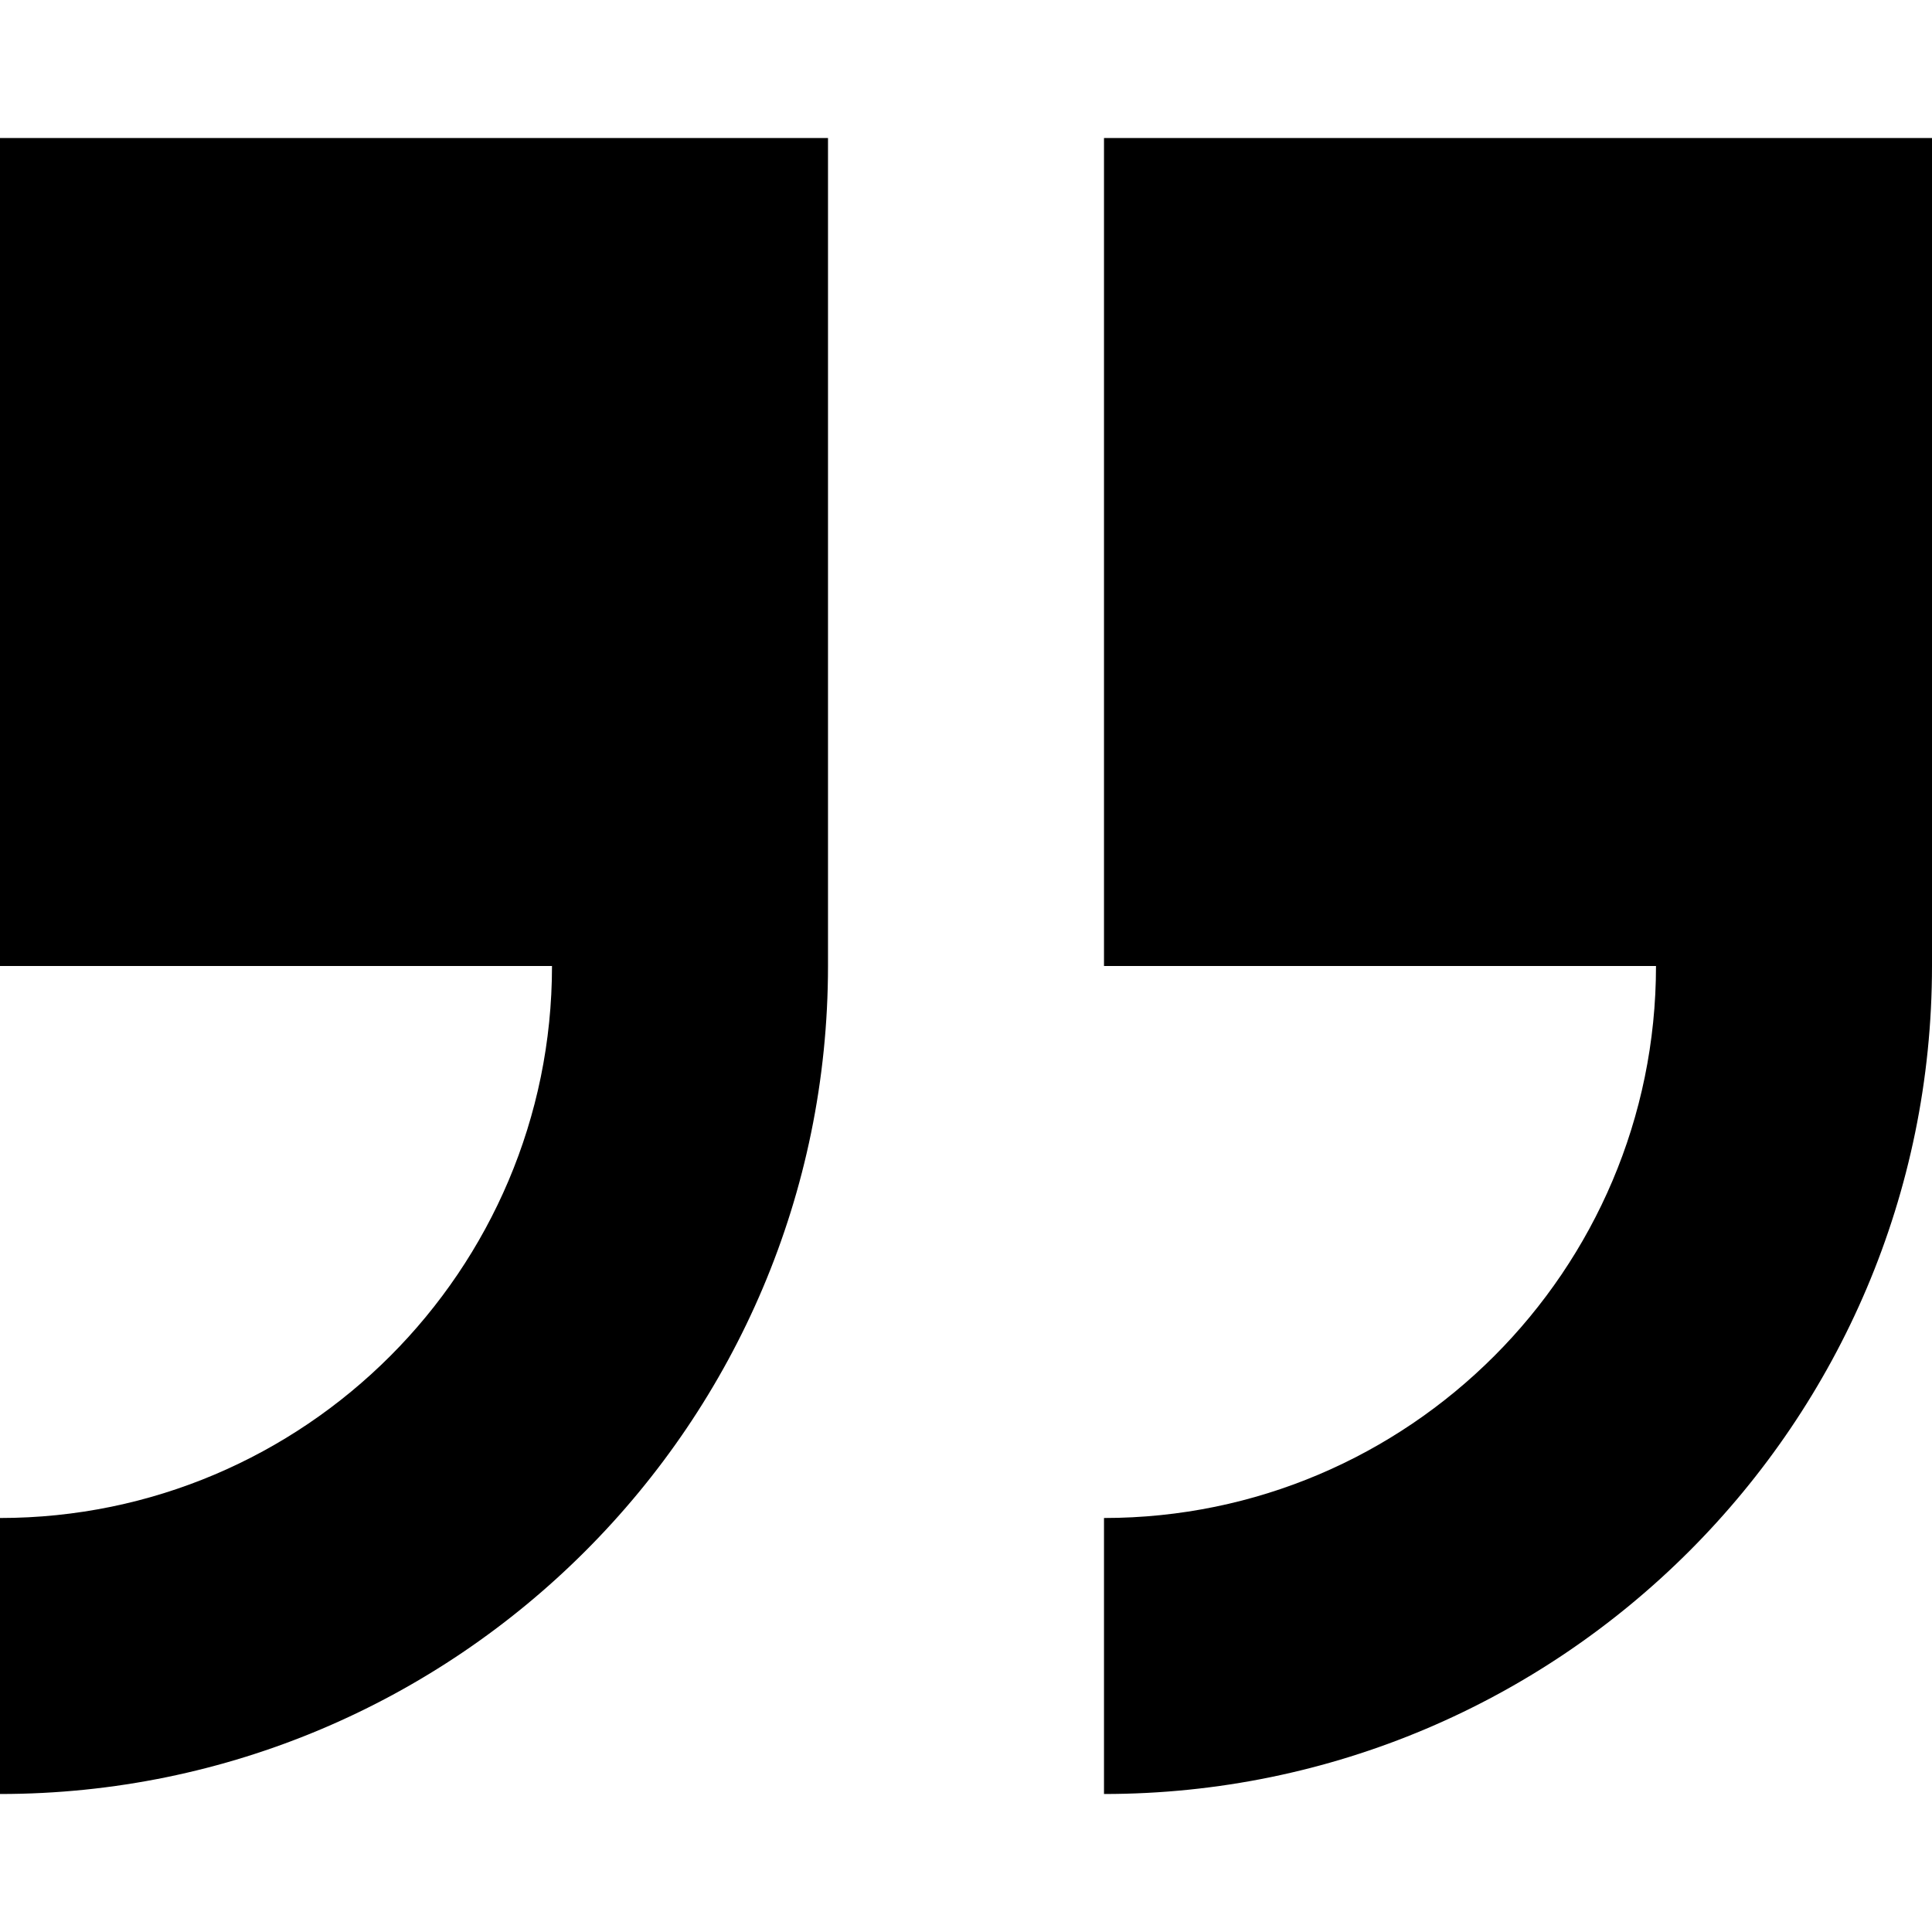
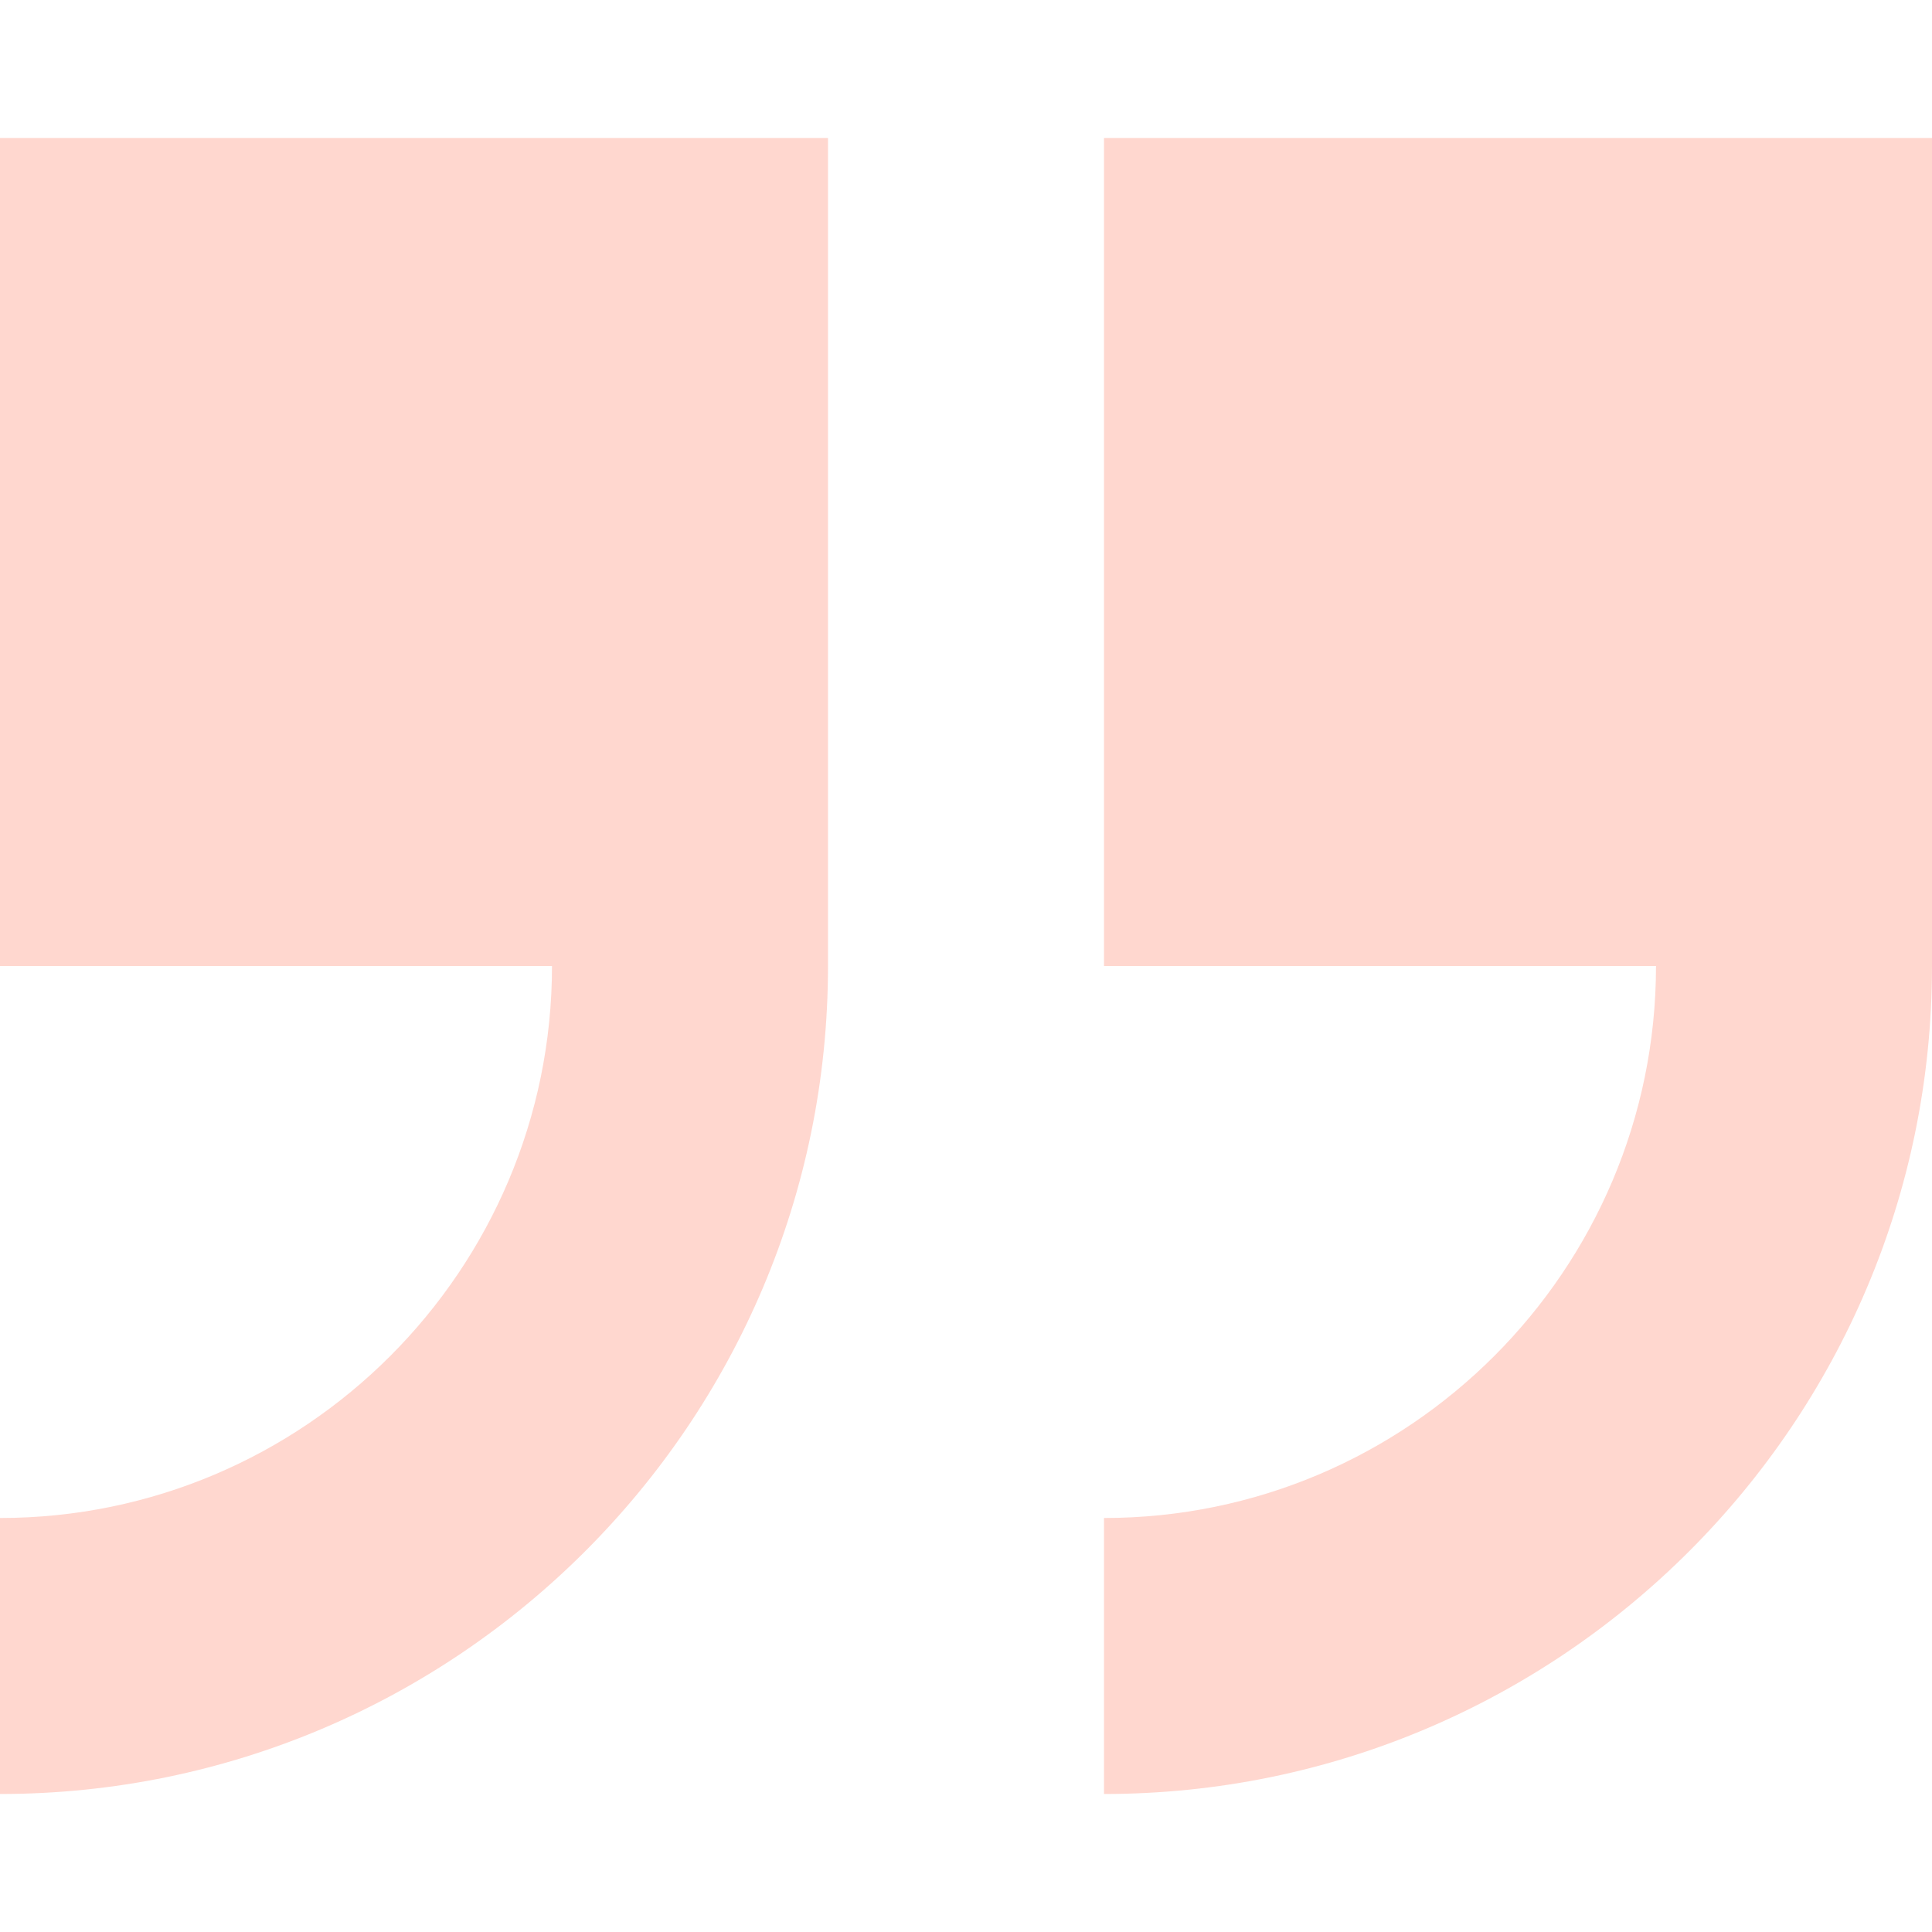
- <svg xmlns="http://www.w3.org/2000/svg" id="Capa_1" enable-background="new 0 0 409.294 409.294" height="512" viewBox="0 0 409.294 409.294" width="512">
-   <path d="m233.882 29.235v175.412h116.941c0 64.48-52.461 116.941-116.941 116.941v58.471c96.728 0 175.412-78.684 175.412-175.412v-175.412z" />
-   <path d="m0 204.647h116.941c0 64.48-52.461 116.941-116.941 116.941v58.471c96.728 0 175.412-78.684 175.412-175.412v-175.412h-175.412z" />
+ <svg xmlns="http://www.w3.org/2000/svg" width="56" height="56" viewBox="0 0 56 56" fill="none">
+   <path d="M32 4V28H48C48 36.822 40.822 44 32 44V52C45.234 52 56 41.234 56 28V4H32Z" fill="#FF3811" fill-opacity="0.2" />
+   <path d="M0 28H16C16 36.822 8.822 44 0 44V52C13.234 52 24 41.234 24 28V4H0V28Z" fill="#FF3811" fill-opacity="0.2" />
</svg>
